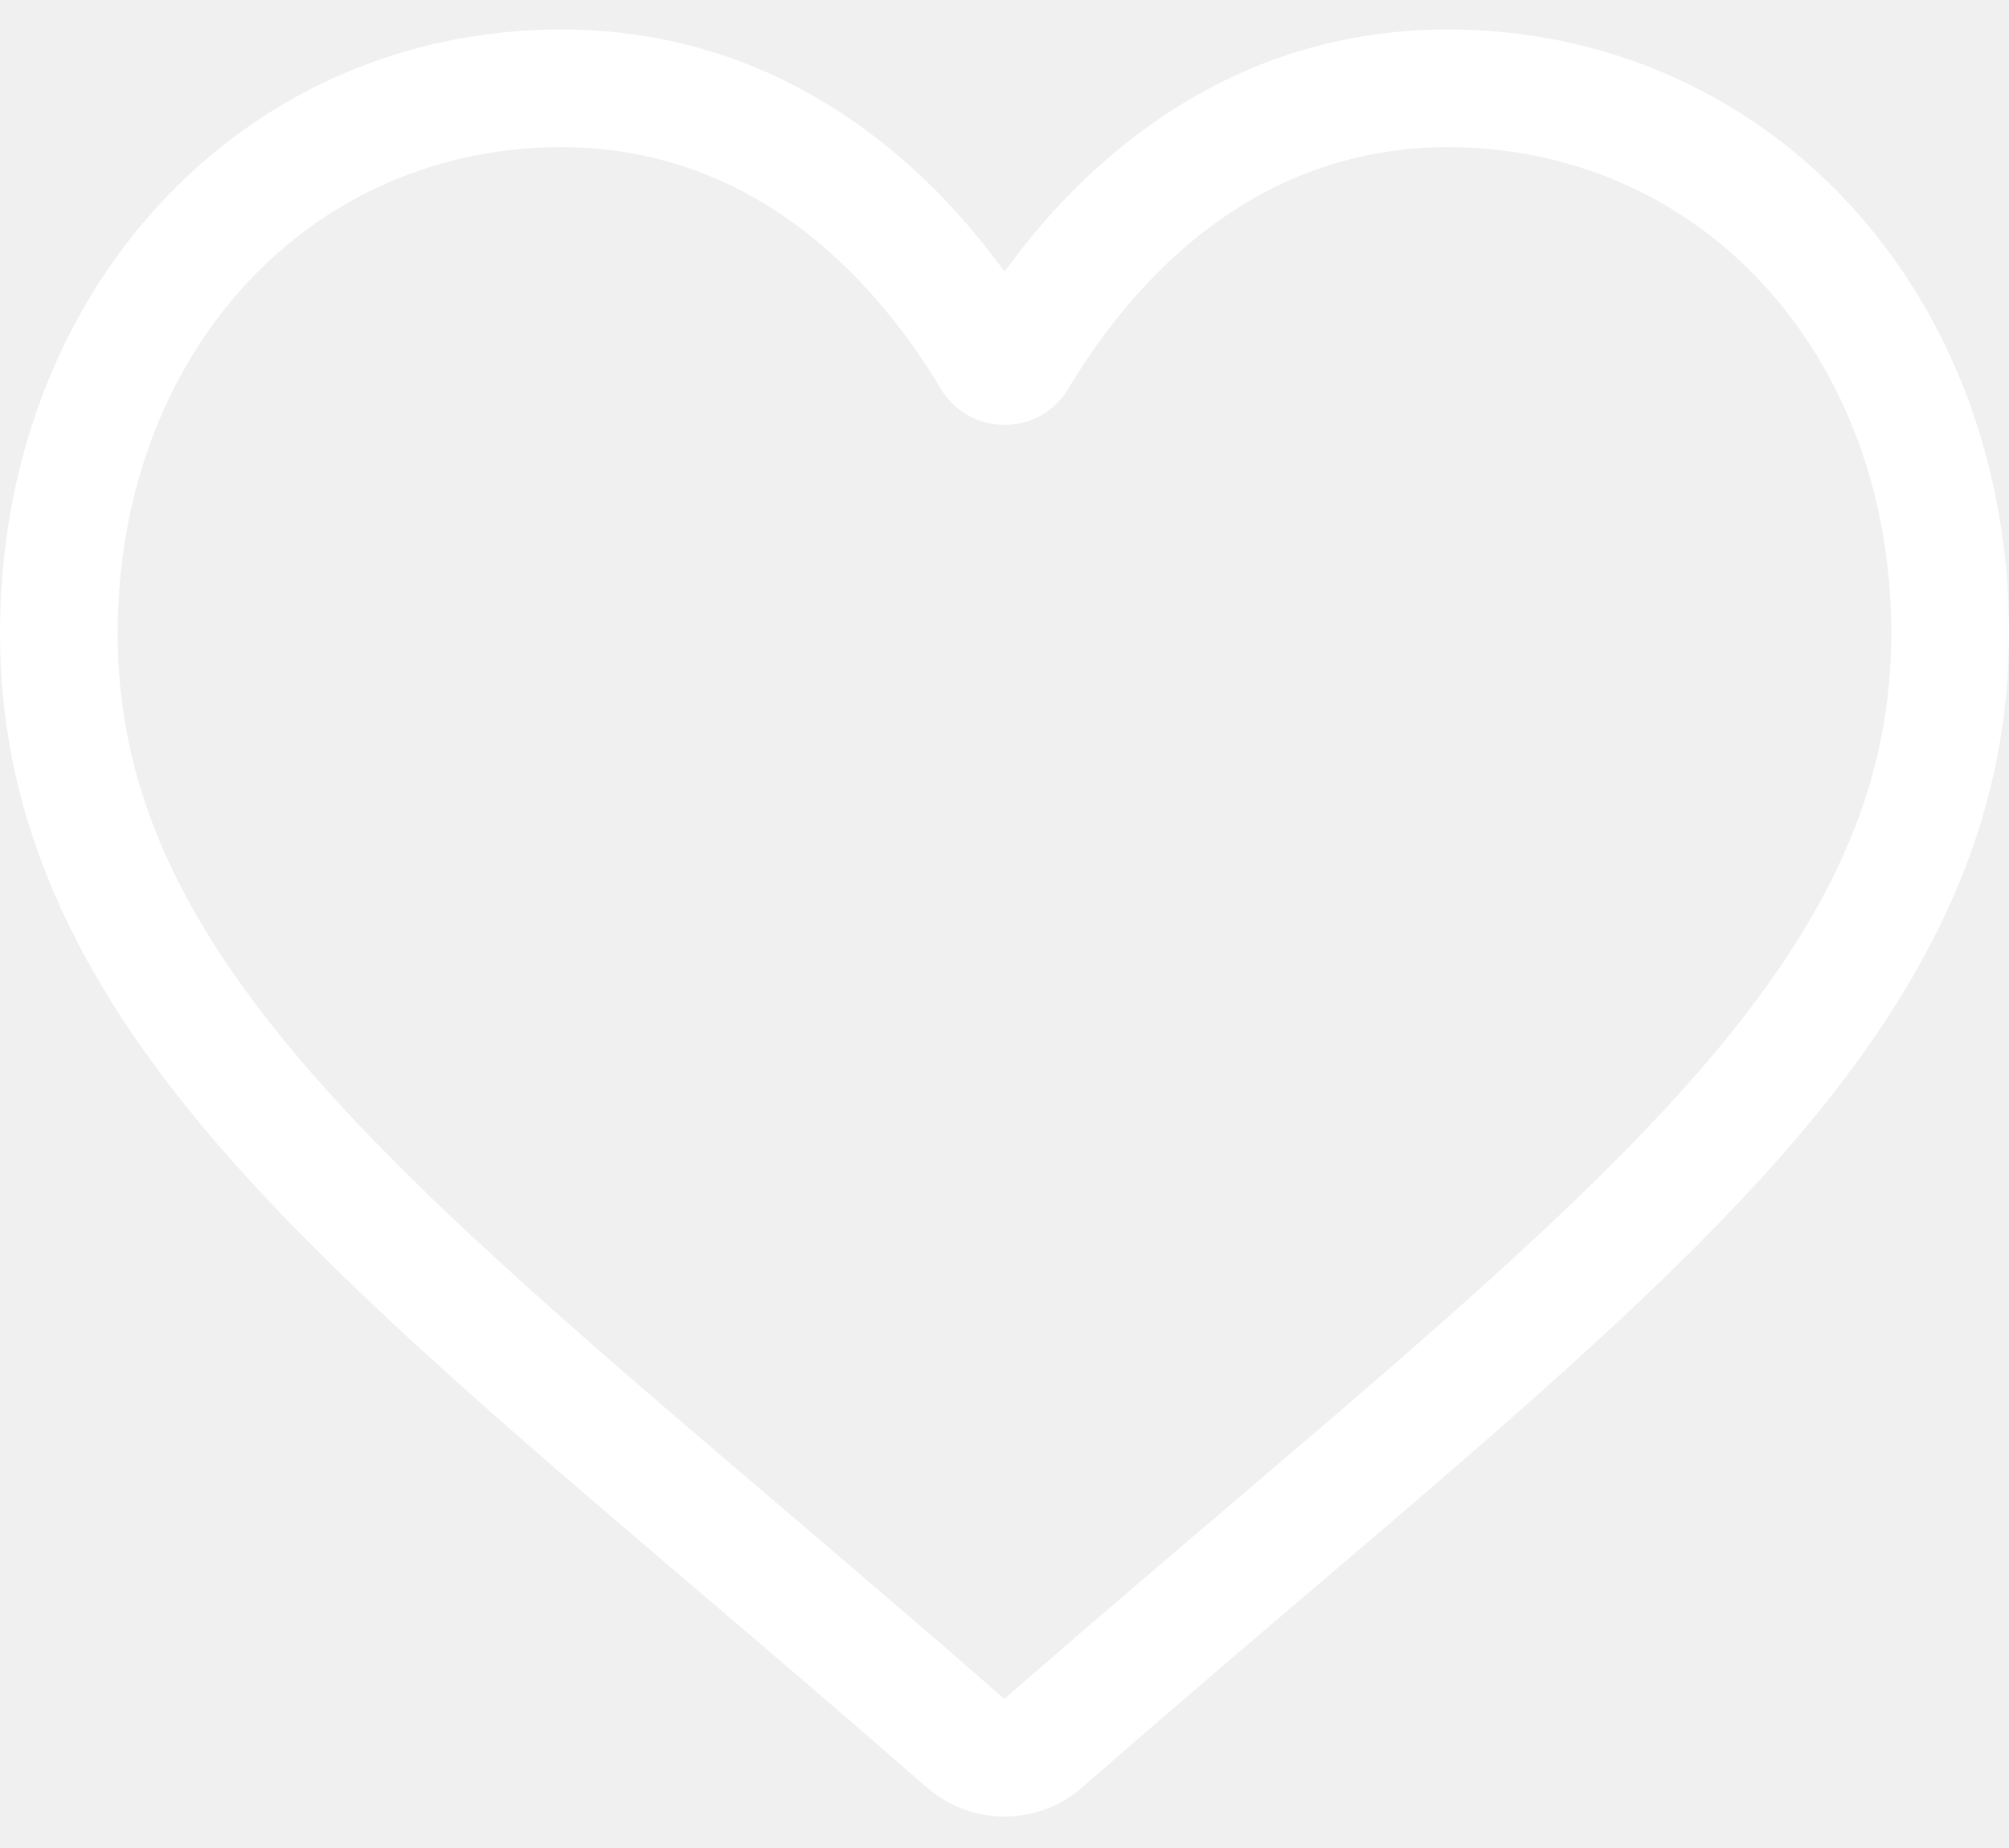
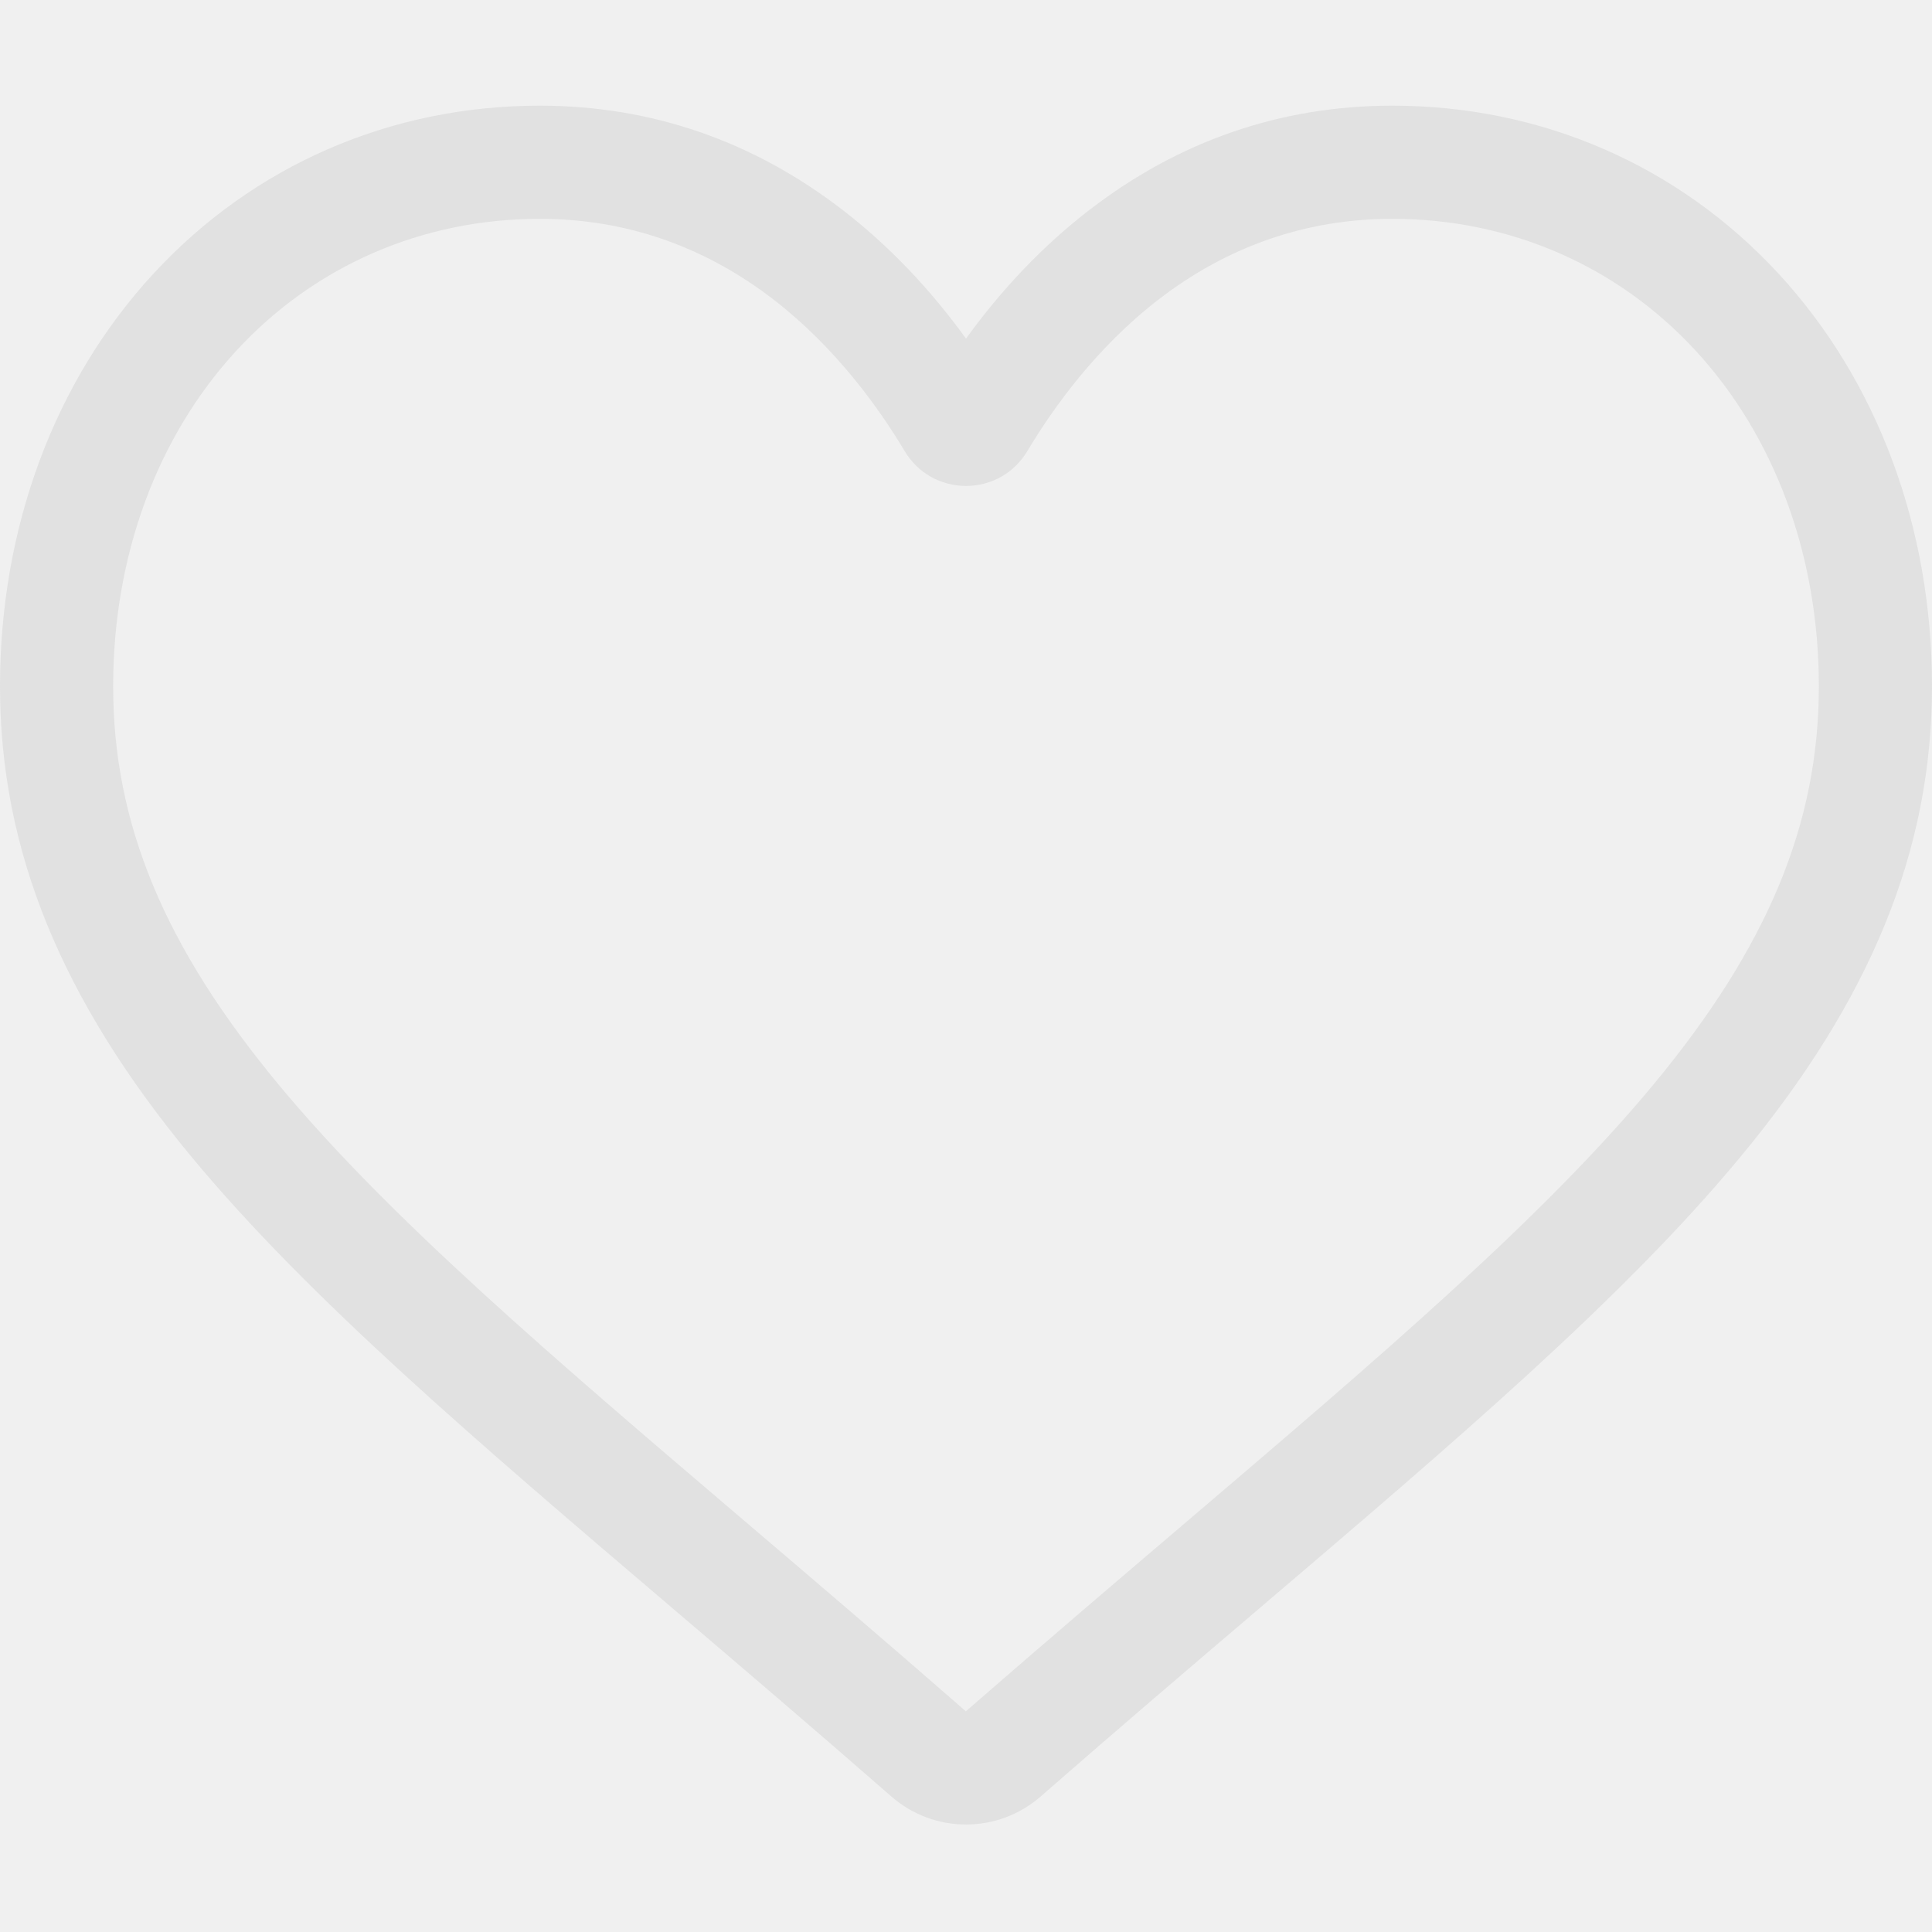
- <svg xmlns="http://www.w3.org/2000/svg" width="50" height="46" viewBox="0 0 50 46" fill="none">
-   <path d="M25 45.218C24.288 45.218 23.602 44.96 23.067 44.492C21.047 42.726 19.1 41.066 17.382 39.602L17.373 39.594C12.336 35.302 7.986 31.595 4.959 27.943C1.576 23.86 0 19.989 0 15.761C0 11.652 1.409 7.862 3.967 5.088C6.555 2.28 10.106 0.734 13.968 0.734C16.854 0.734 19.497 1.647 21.824 3.446C22.998 4.355 24.062 5.466 25 6.763C25.938 5.466 27.002 4.355 28.176 3.446C30.503 1.647 33.146 0.734 36.032 0.734C39.894 0.734 43.446 2.28 46.034 5.088C48.592 7.862 50 11.652 50 15.761C50 19.989 48.424 23.86 45.041 27.942C42.015 31.595 37.665 35.301 32.629 39.593C30.907 41.06 28.957 42.722 26.933 44.493C26.398 44.96 25.711 45.218 25 45.218V45.218ZM13.968 3.663C10.934 3.663 8.147 4.874 6.12 7.073C4.062 9.305 2.929 12.39 2.929 15.761C2.929 19.317 4.25 22.498 7.214 26.074C10.078 29.53 14.339 33.161 19.272 37.365L19.281 37.373C21.006 38.843 22.961 40.509 24.996 42.288C27.043 40.506 29.001 38.837 30.729 37.365C35.662 33.16 39.922 29.53 42.786 26.074C45.75 22.498 47.071 19.317 47.071 15.761C47.071 12.39 45.938 9.305 43.88 7.073C41.853 4.874 39.066 3.663 36.032 3.663C33.81 3.663 31.77 4.37 29.968 5.763C28.362 7.005 27.244 8.575 26.588 9.674C26.251 10.239 25.657 10.576 25 10.576C24.343 10.576 23.749 10.239 23.412 9.674C22.756 8.575 21.638 7.005 20.032 5.763C18.23 4.37 16.19 3.663 13.968 3.663V3.663Z" fill="white" />
+ <svg xmlns="http://www.w3.org/2000/svg" viewBox="0 -28 512.001 512" width="512px" height="512px" class="">
+   <g>
+     <path d="m256 455.516c-7.289 0-14.316-2.641-19.793-7.438-20.684-18.086-40.625-35.082-58.219-50.074l-.09-.078c-51.582-43.957-96.125-81.918-127.117-119.312-34.645-41.805-50.781-81.441-50.781-124.742 0-42.07 14.426-80.883 40.617-109.293 26.504-28.746 62.871-44.578 102.414-44.578 29.555 0 56.621 9.344 80.445 27.77 12.023 9.301 22.922 20.684 32.523 33.961 9.605-13.277 20.5-24.66 32.527-33.961 23.824-18.426 50.891-27.77 80.445-27.77 39.539 0 75.91 15.832 102.414 44.578 26.191 28.41 40.613 67.223 40.613 109.293 0 43.301-16.133 82.938-50.777 124.738-30.992 37.398-75.531 75.355-127.105 119.309-17.625 15.016-37.598 32.039-58.328 50.168-5.473 4.789-12.504 7.43-19.789 7.43zm-112.969-425.523c-31.066 0-59.605 12.398-80.367 34.914-21.07 22.855-32.676 54.449-32.676 88.965 0 36.418 13.535 68.988 43.883 105.605 29.332 35.395 72.961 72.574 123.477 115.625l.094.078c17.66 15.051 37.68 32.113 58.516 50.332 20.961-18.254 41.012-35.344 58.707-50.418 50.512-43.051 94.137-80.223 123.469-115.617 30.344-36.617 43.879-69.188 43.879-105.605 0-34.516-11.605-66.109-32.676-88.965-20.758-22.516-49.301-34.914-80.363-34.914-22.758 0-43.652 7.234-62.102 21.5-16.441 12.719-27.895 28.797-34.609 40.047-3.453 5.785-9.531 9.238-16.262 9.238s-12.809-3.453-16.262-9.238c-6.711-11.25-18.164-27.328-34.609-40.047-18.449-14.266-39.344-21.5-62.098-21.5zm0 0" data-original="#000000" class="active-path" data-old_color="#000000" fill="#E1E1E1" />
+   </g>
</svg>
